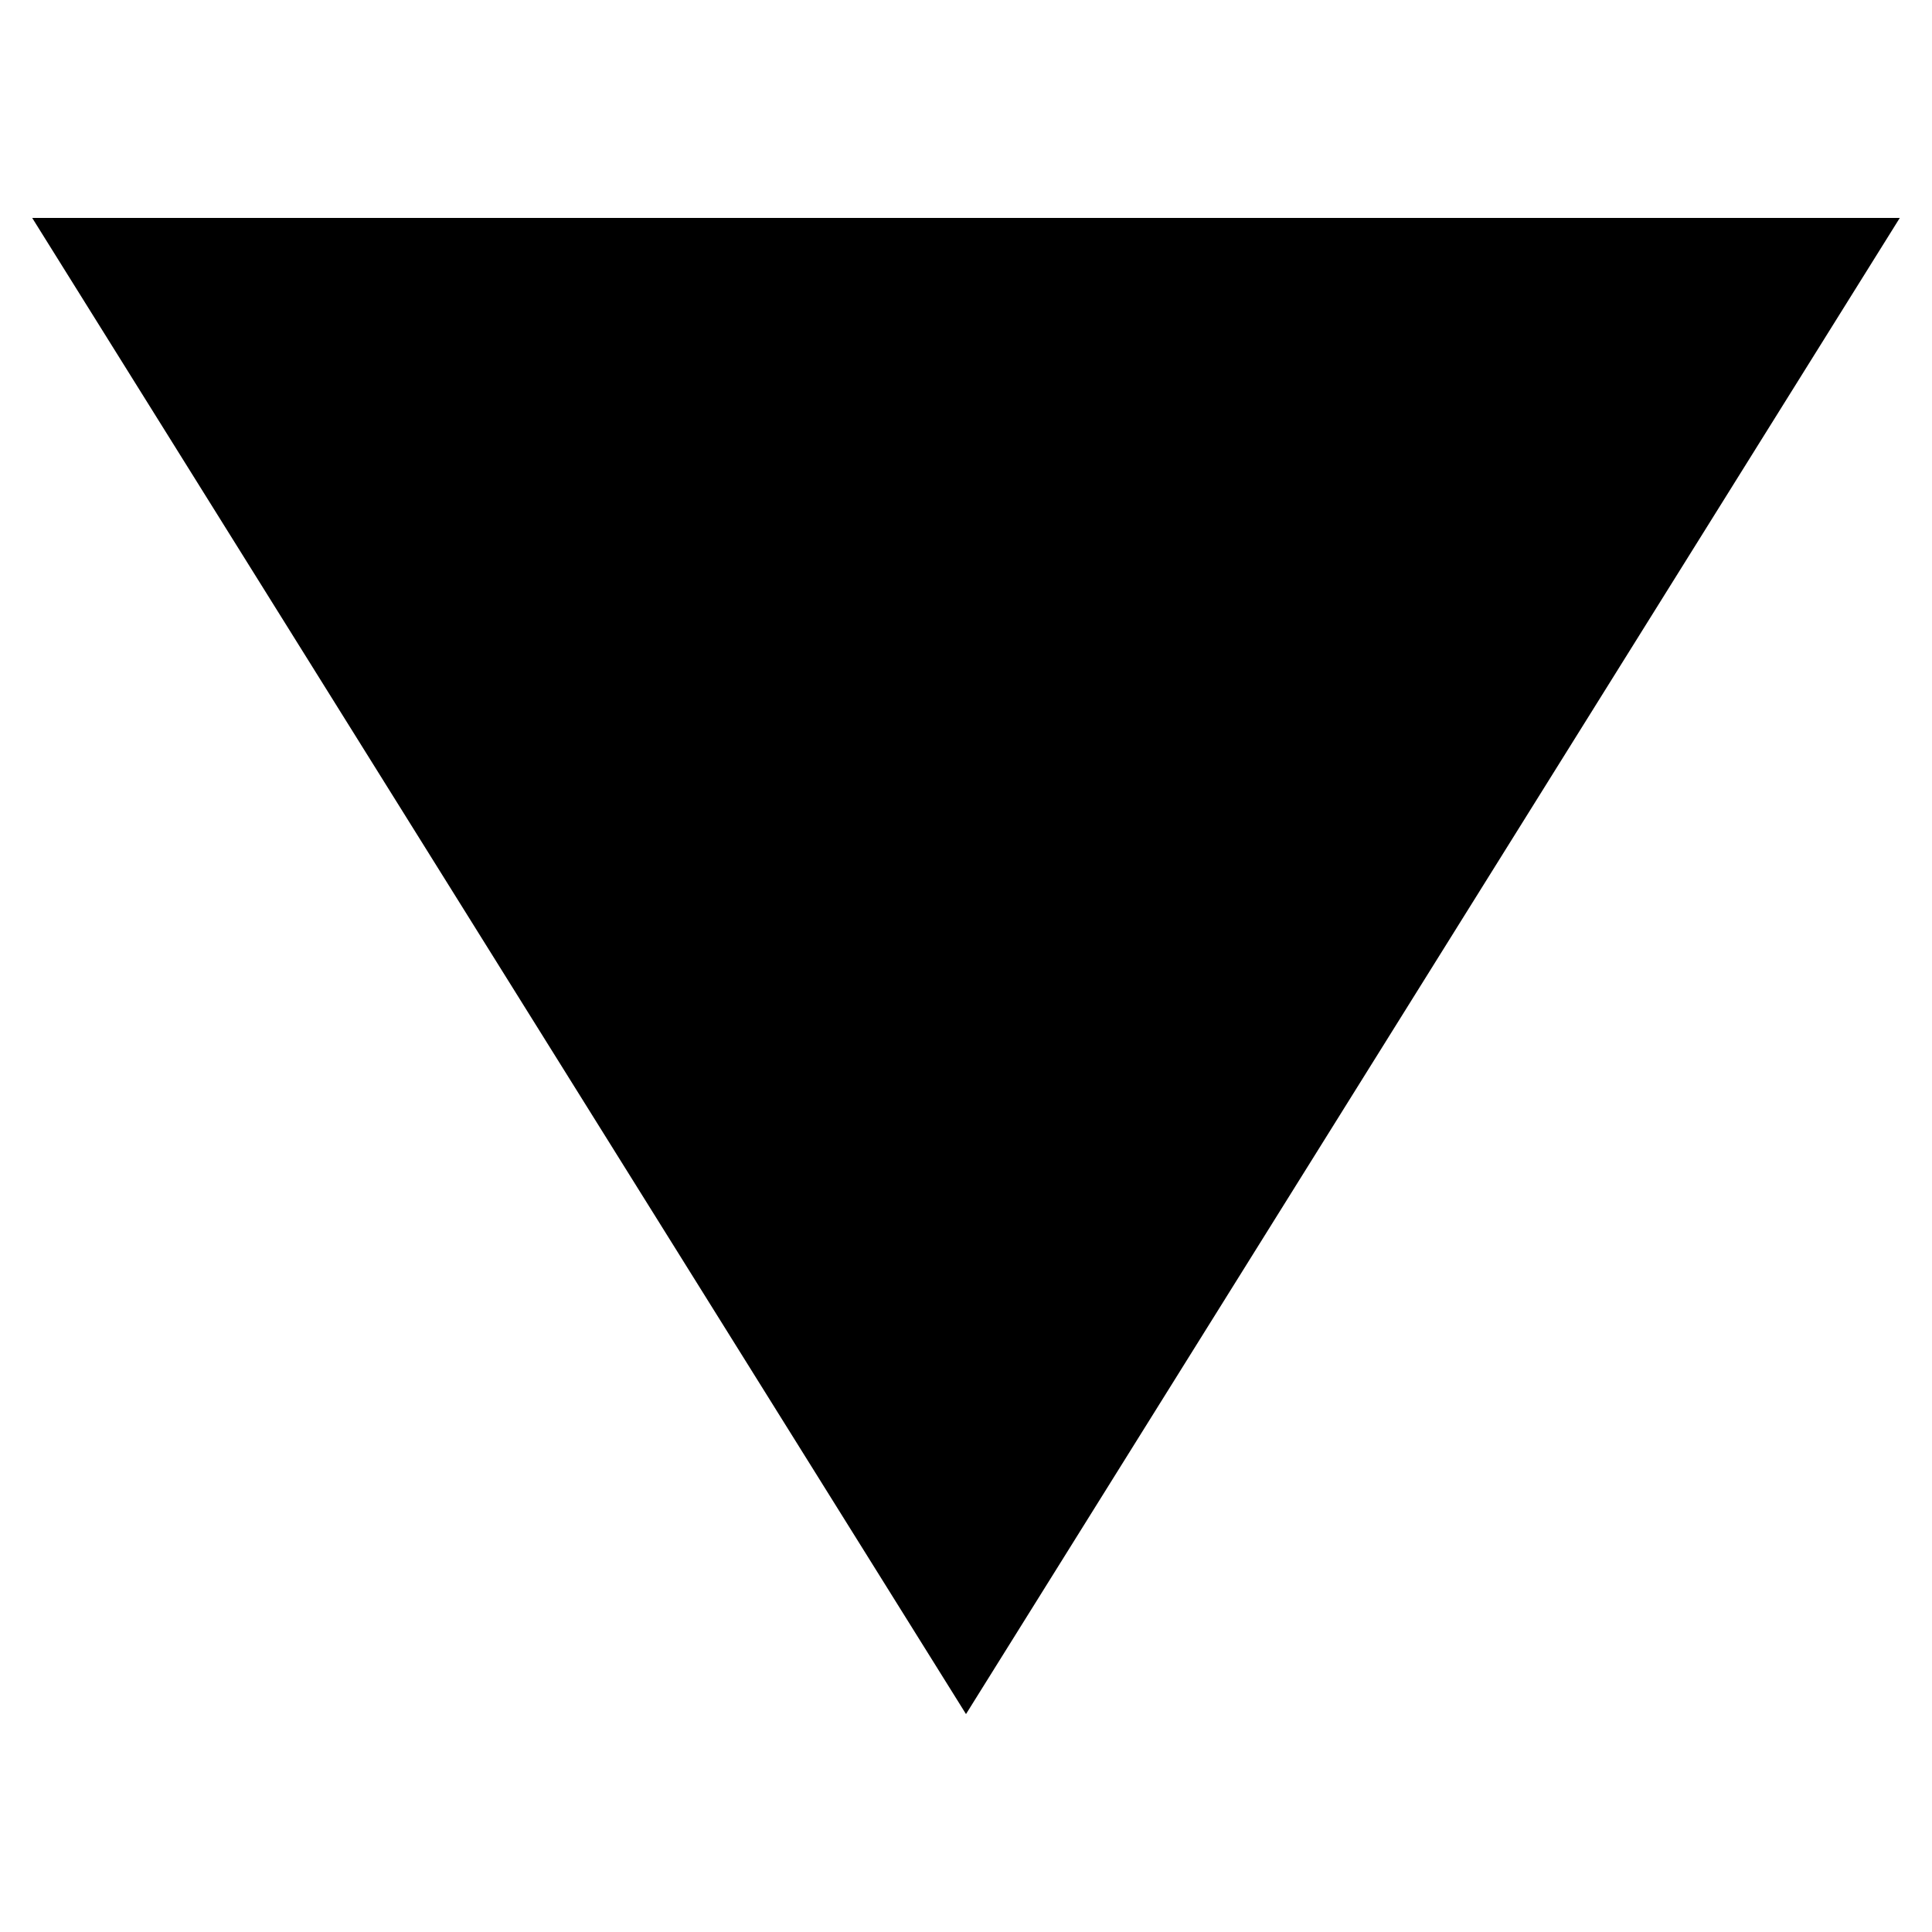
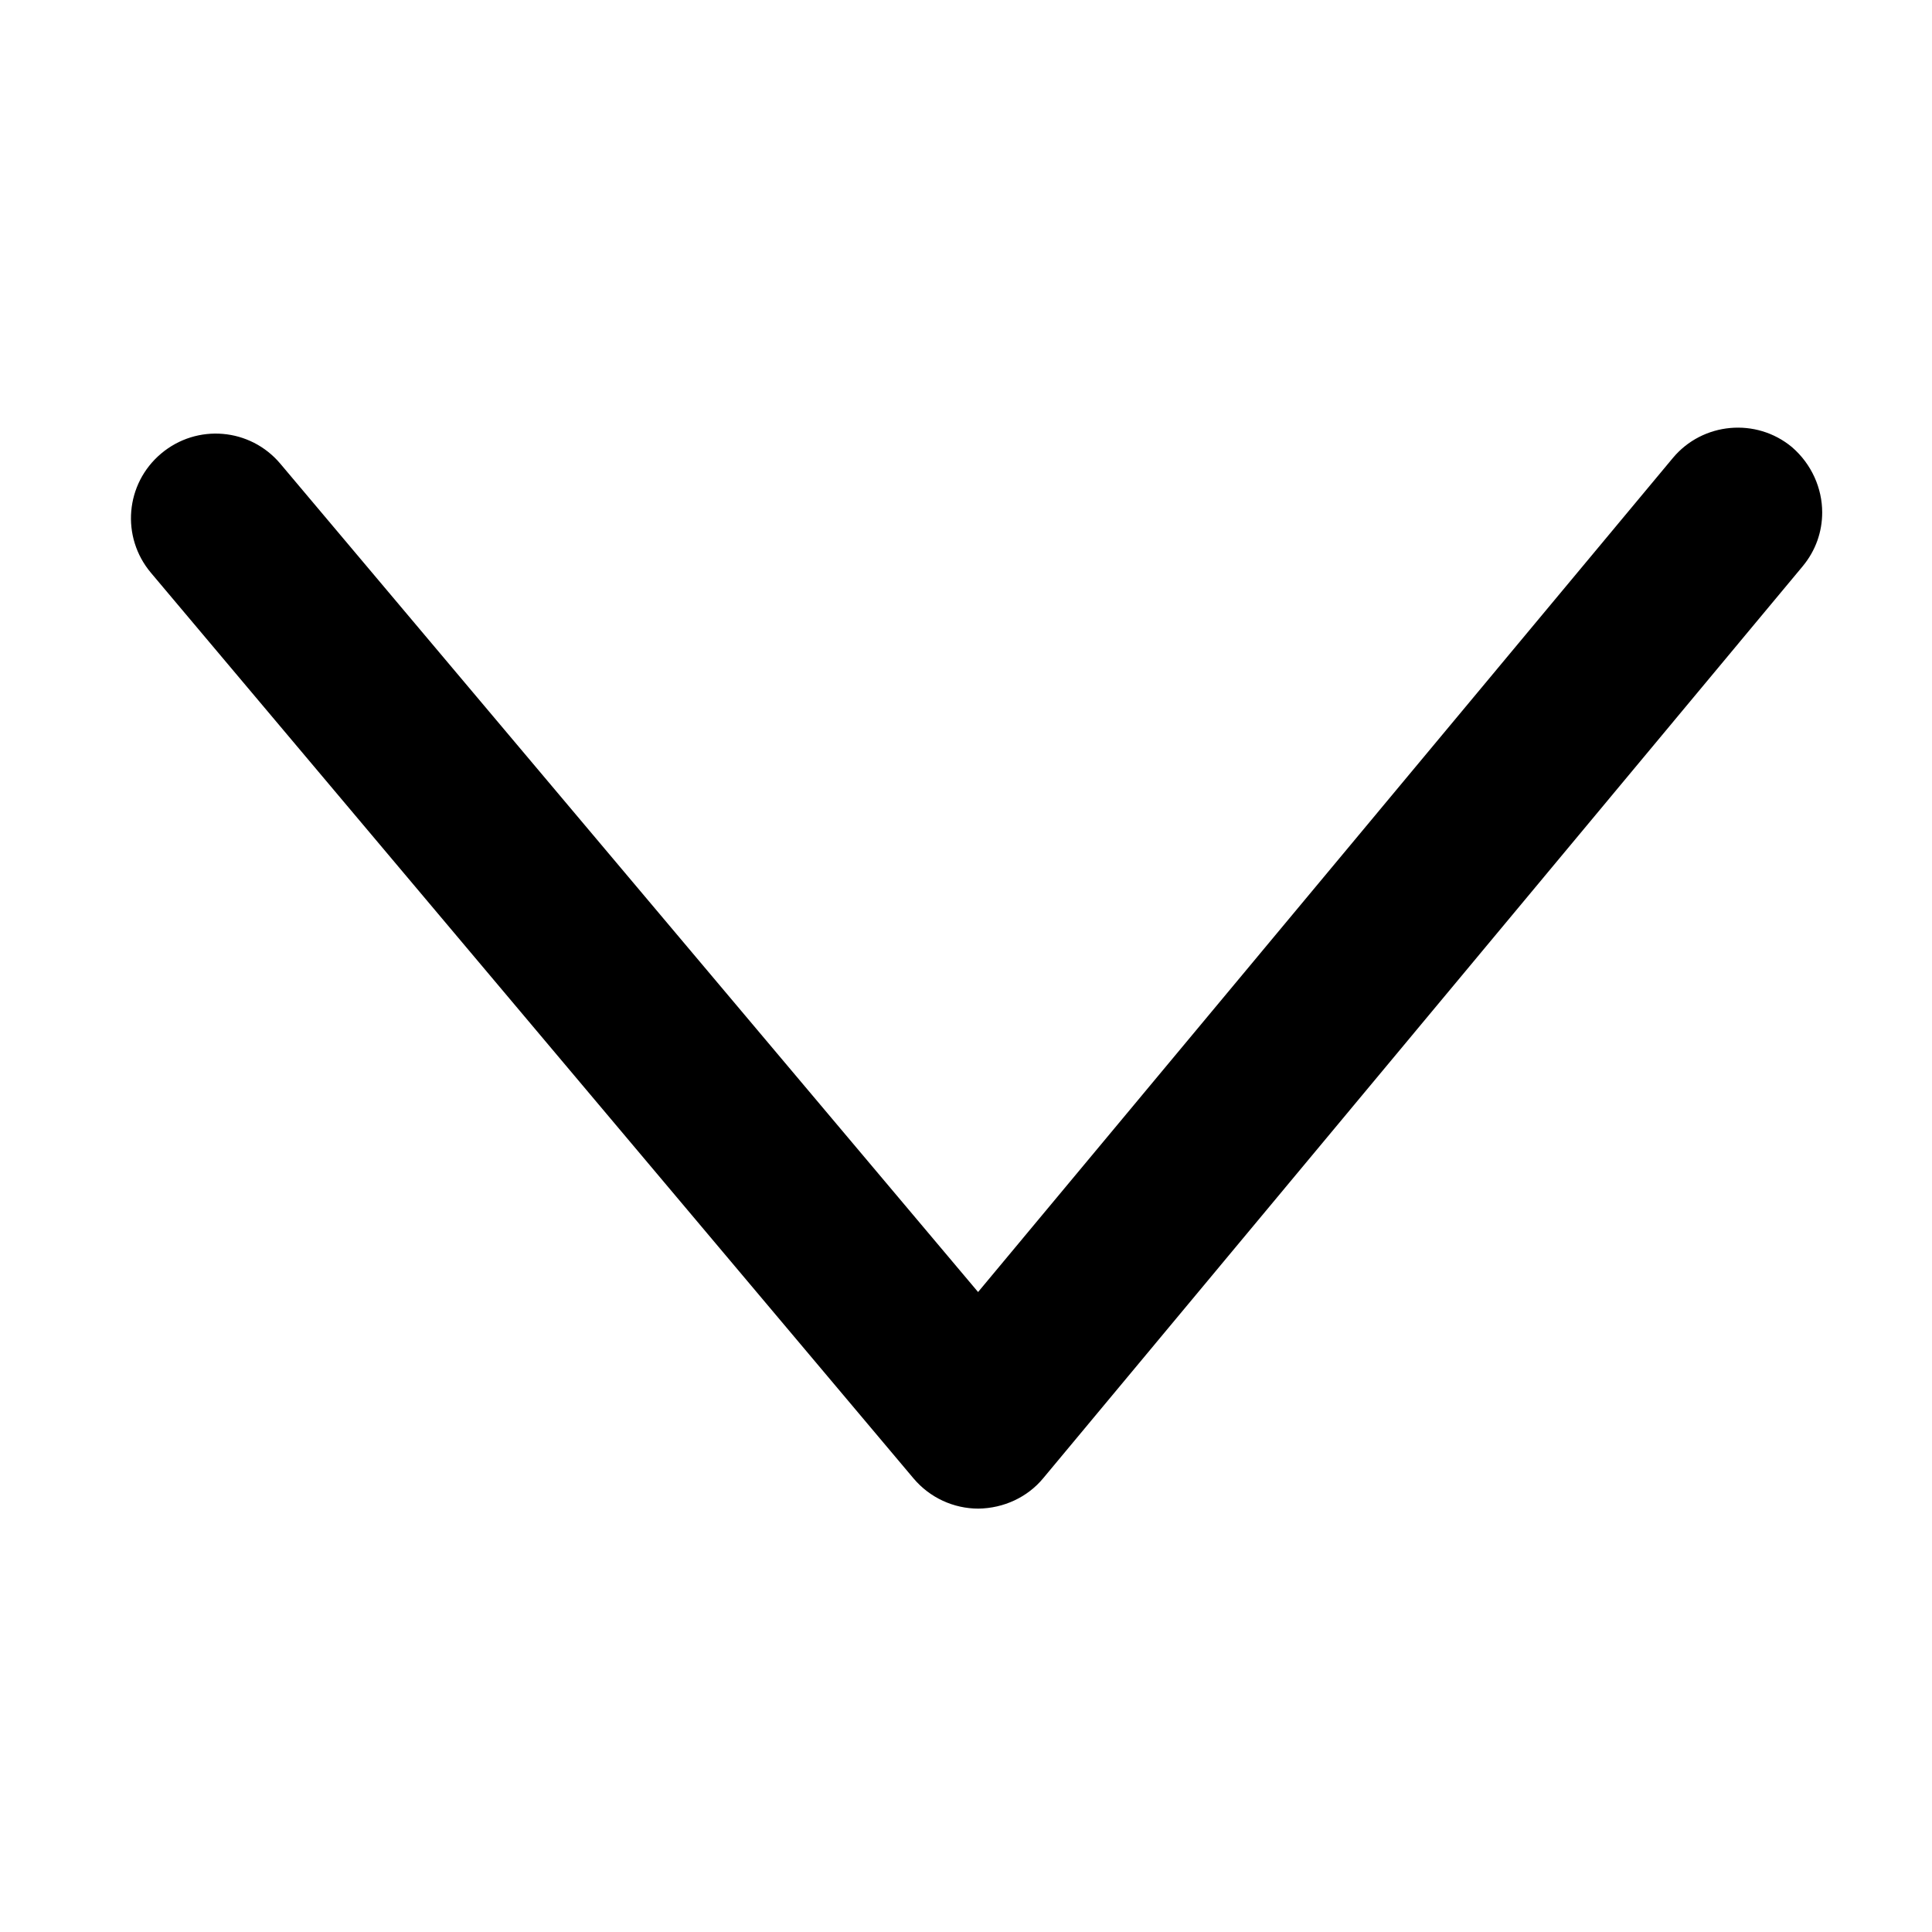
- <svg xmlns="http://www.w3.org/2000/svg" version="1.1" id="Layer_1" x="0px" y="0px" width="300px" height="300px" viewBox="0 0 300 300" style="enable-background:new 0 0 300 300;" xml:space="preserve">
-   <path d="M150,33.838h145L222.5,150L150,266.162L77.5,150L5,33.838H150z" />
-   <g id="Restricted">
- </g>
-   <g id="Help">
+ <svg xmlns="http://www.w3.org/2000/svg" version="1.1" x="0px" y="0px" viewBox="0 0 512 512" enable-background="new 0 0 512 512" xml:space="preserve">
+   <g id="Layer_1">
+     <path d="M482.9,135.8c0,5.1-1.7,10.1-5.2,14.3L276.5,391.7c-4.2,5.1-10.5,8-17.2,8.1c-6.6,0-12.9-2.9-17.2-8L40,151.8   c-8-9.5-6.8-23.6,2.7-31.6c9.5-8,23.6-6.8,31.6,2.7l184.9,219.5l184.1-221c7.9-9.5,22.1-10.8,31.6-2.9   C480.1,123,482.9,129.4,482.9,135.8z" />
+   </g>
+   <g id="Layer_2">
</g>
</svg>
